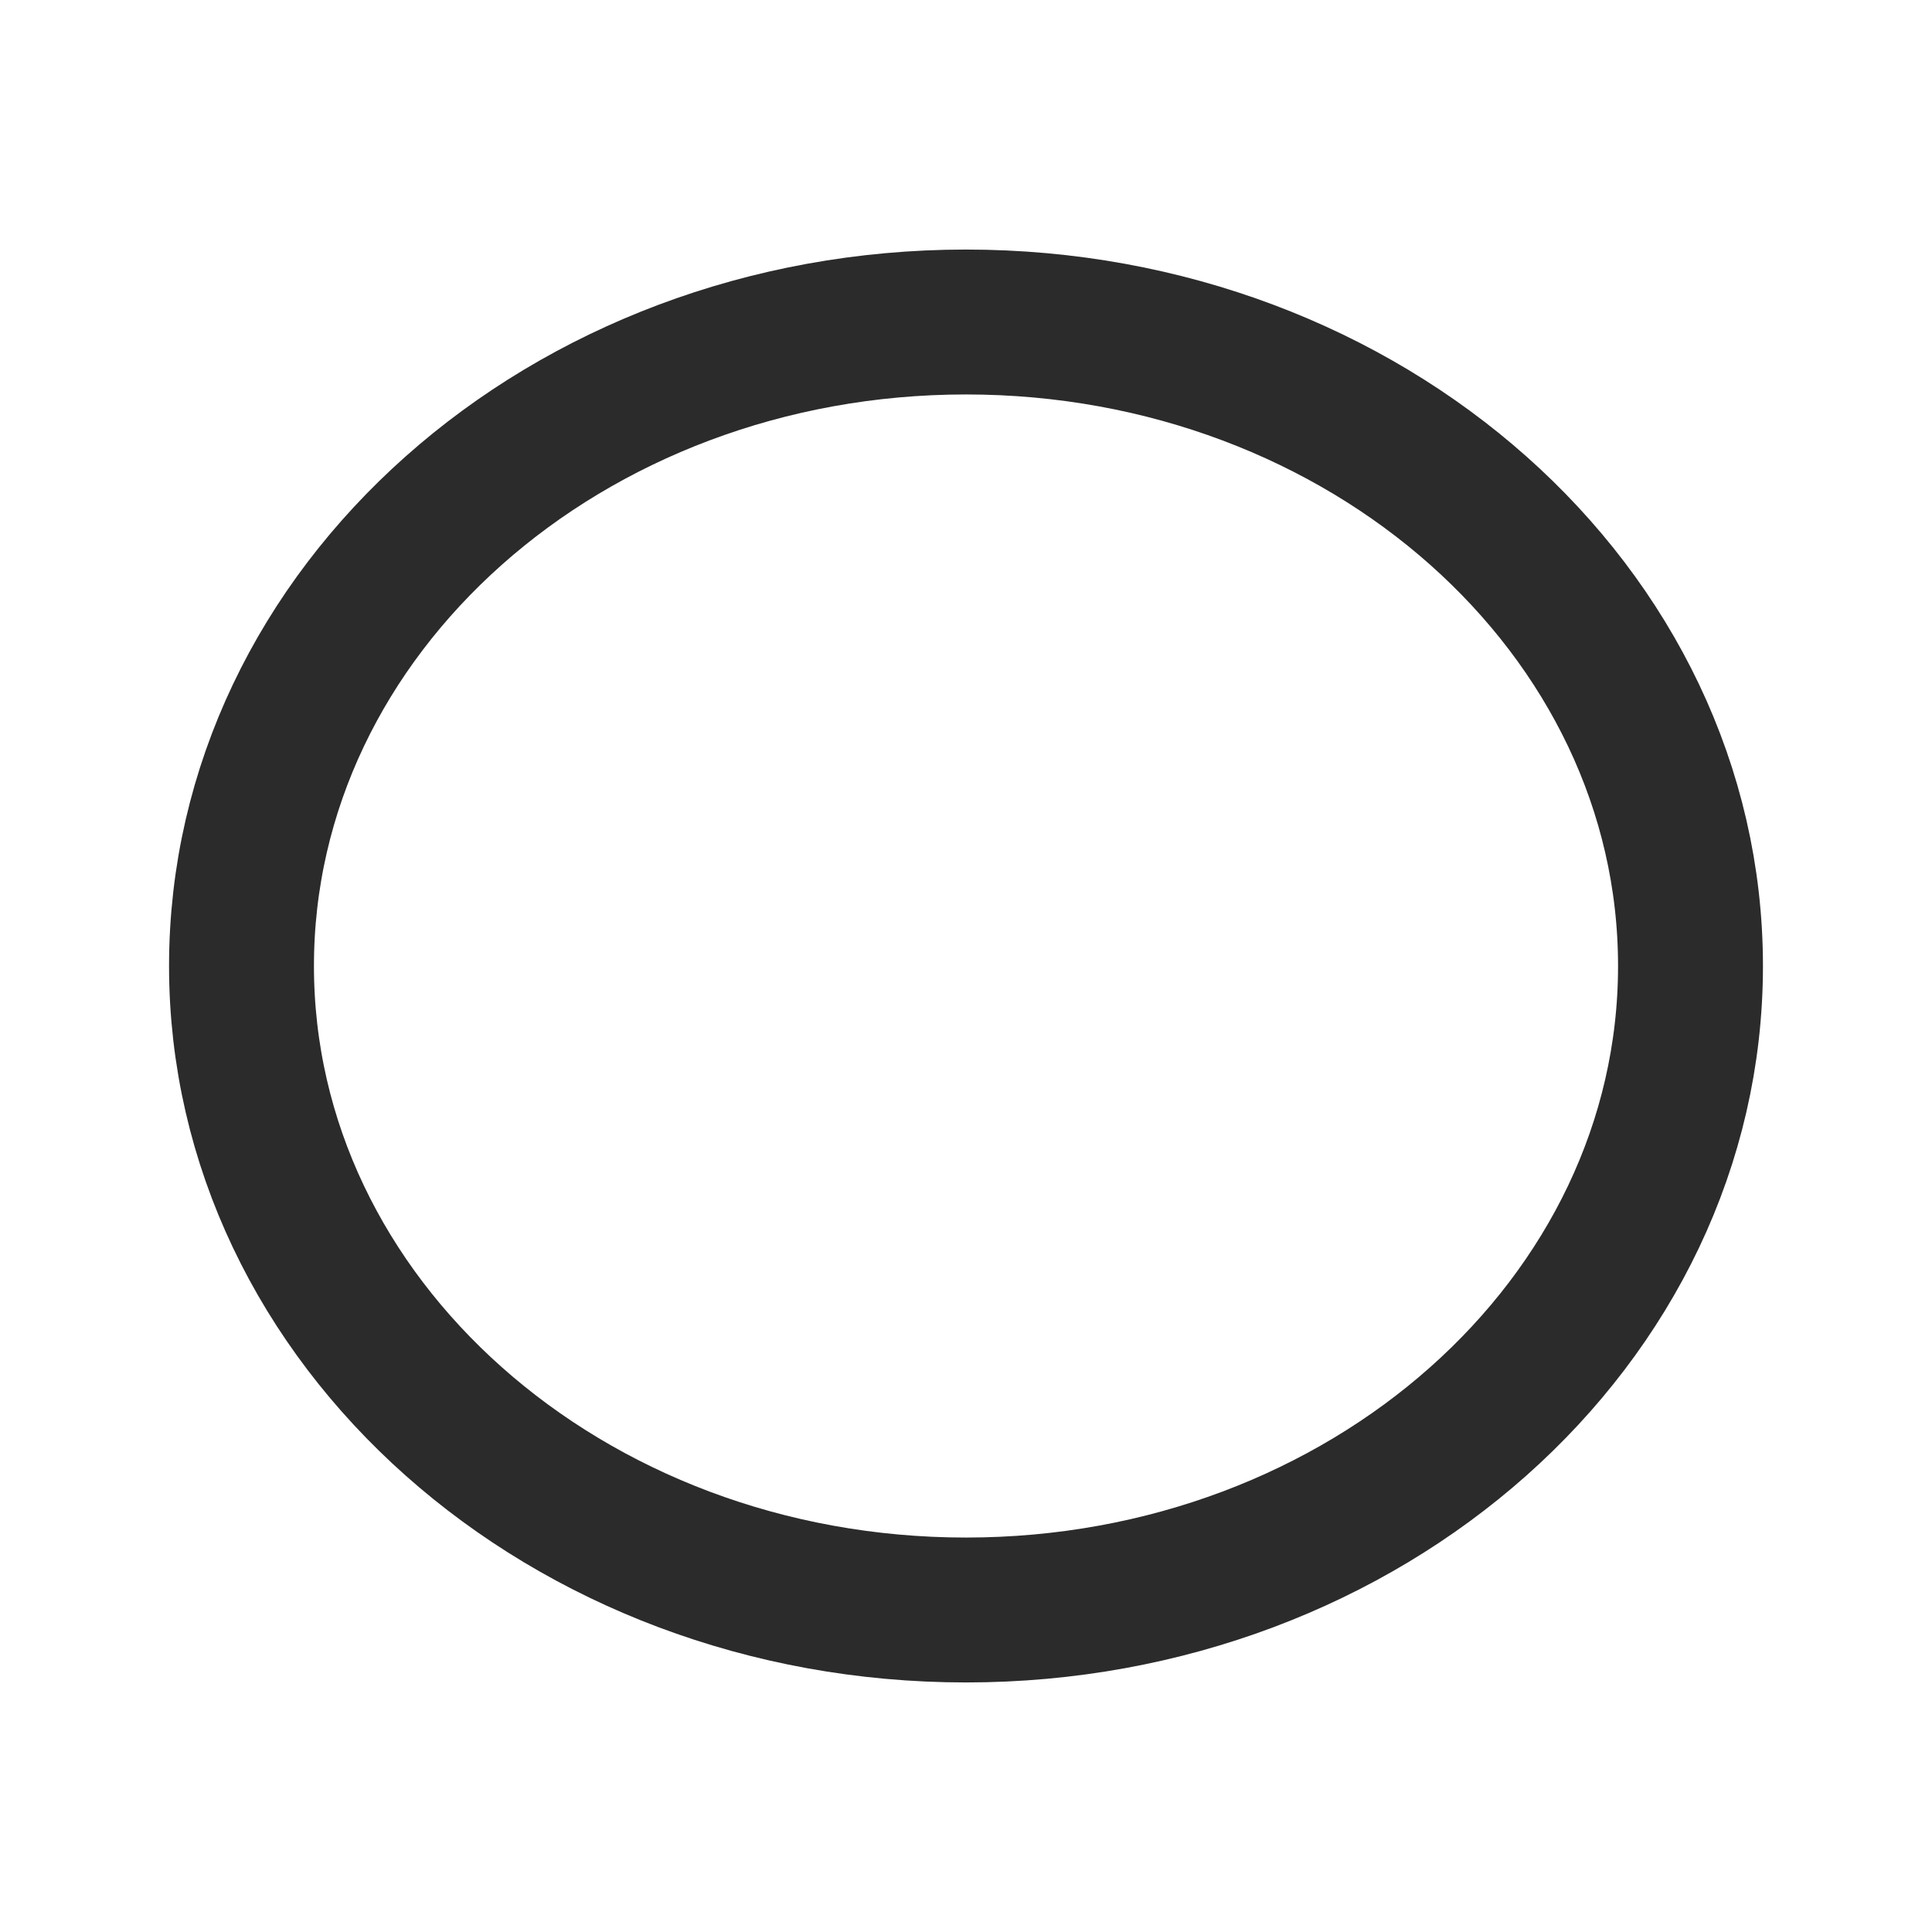
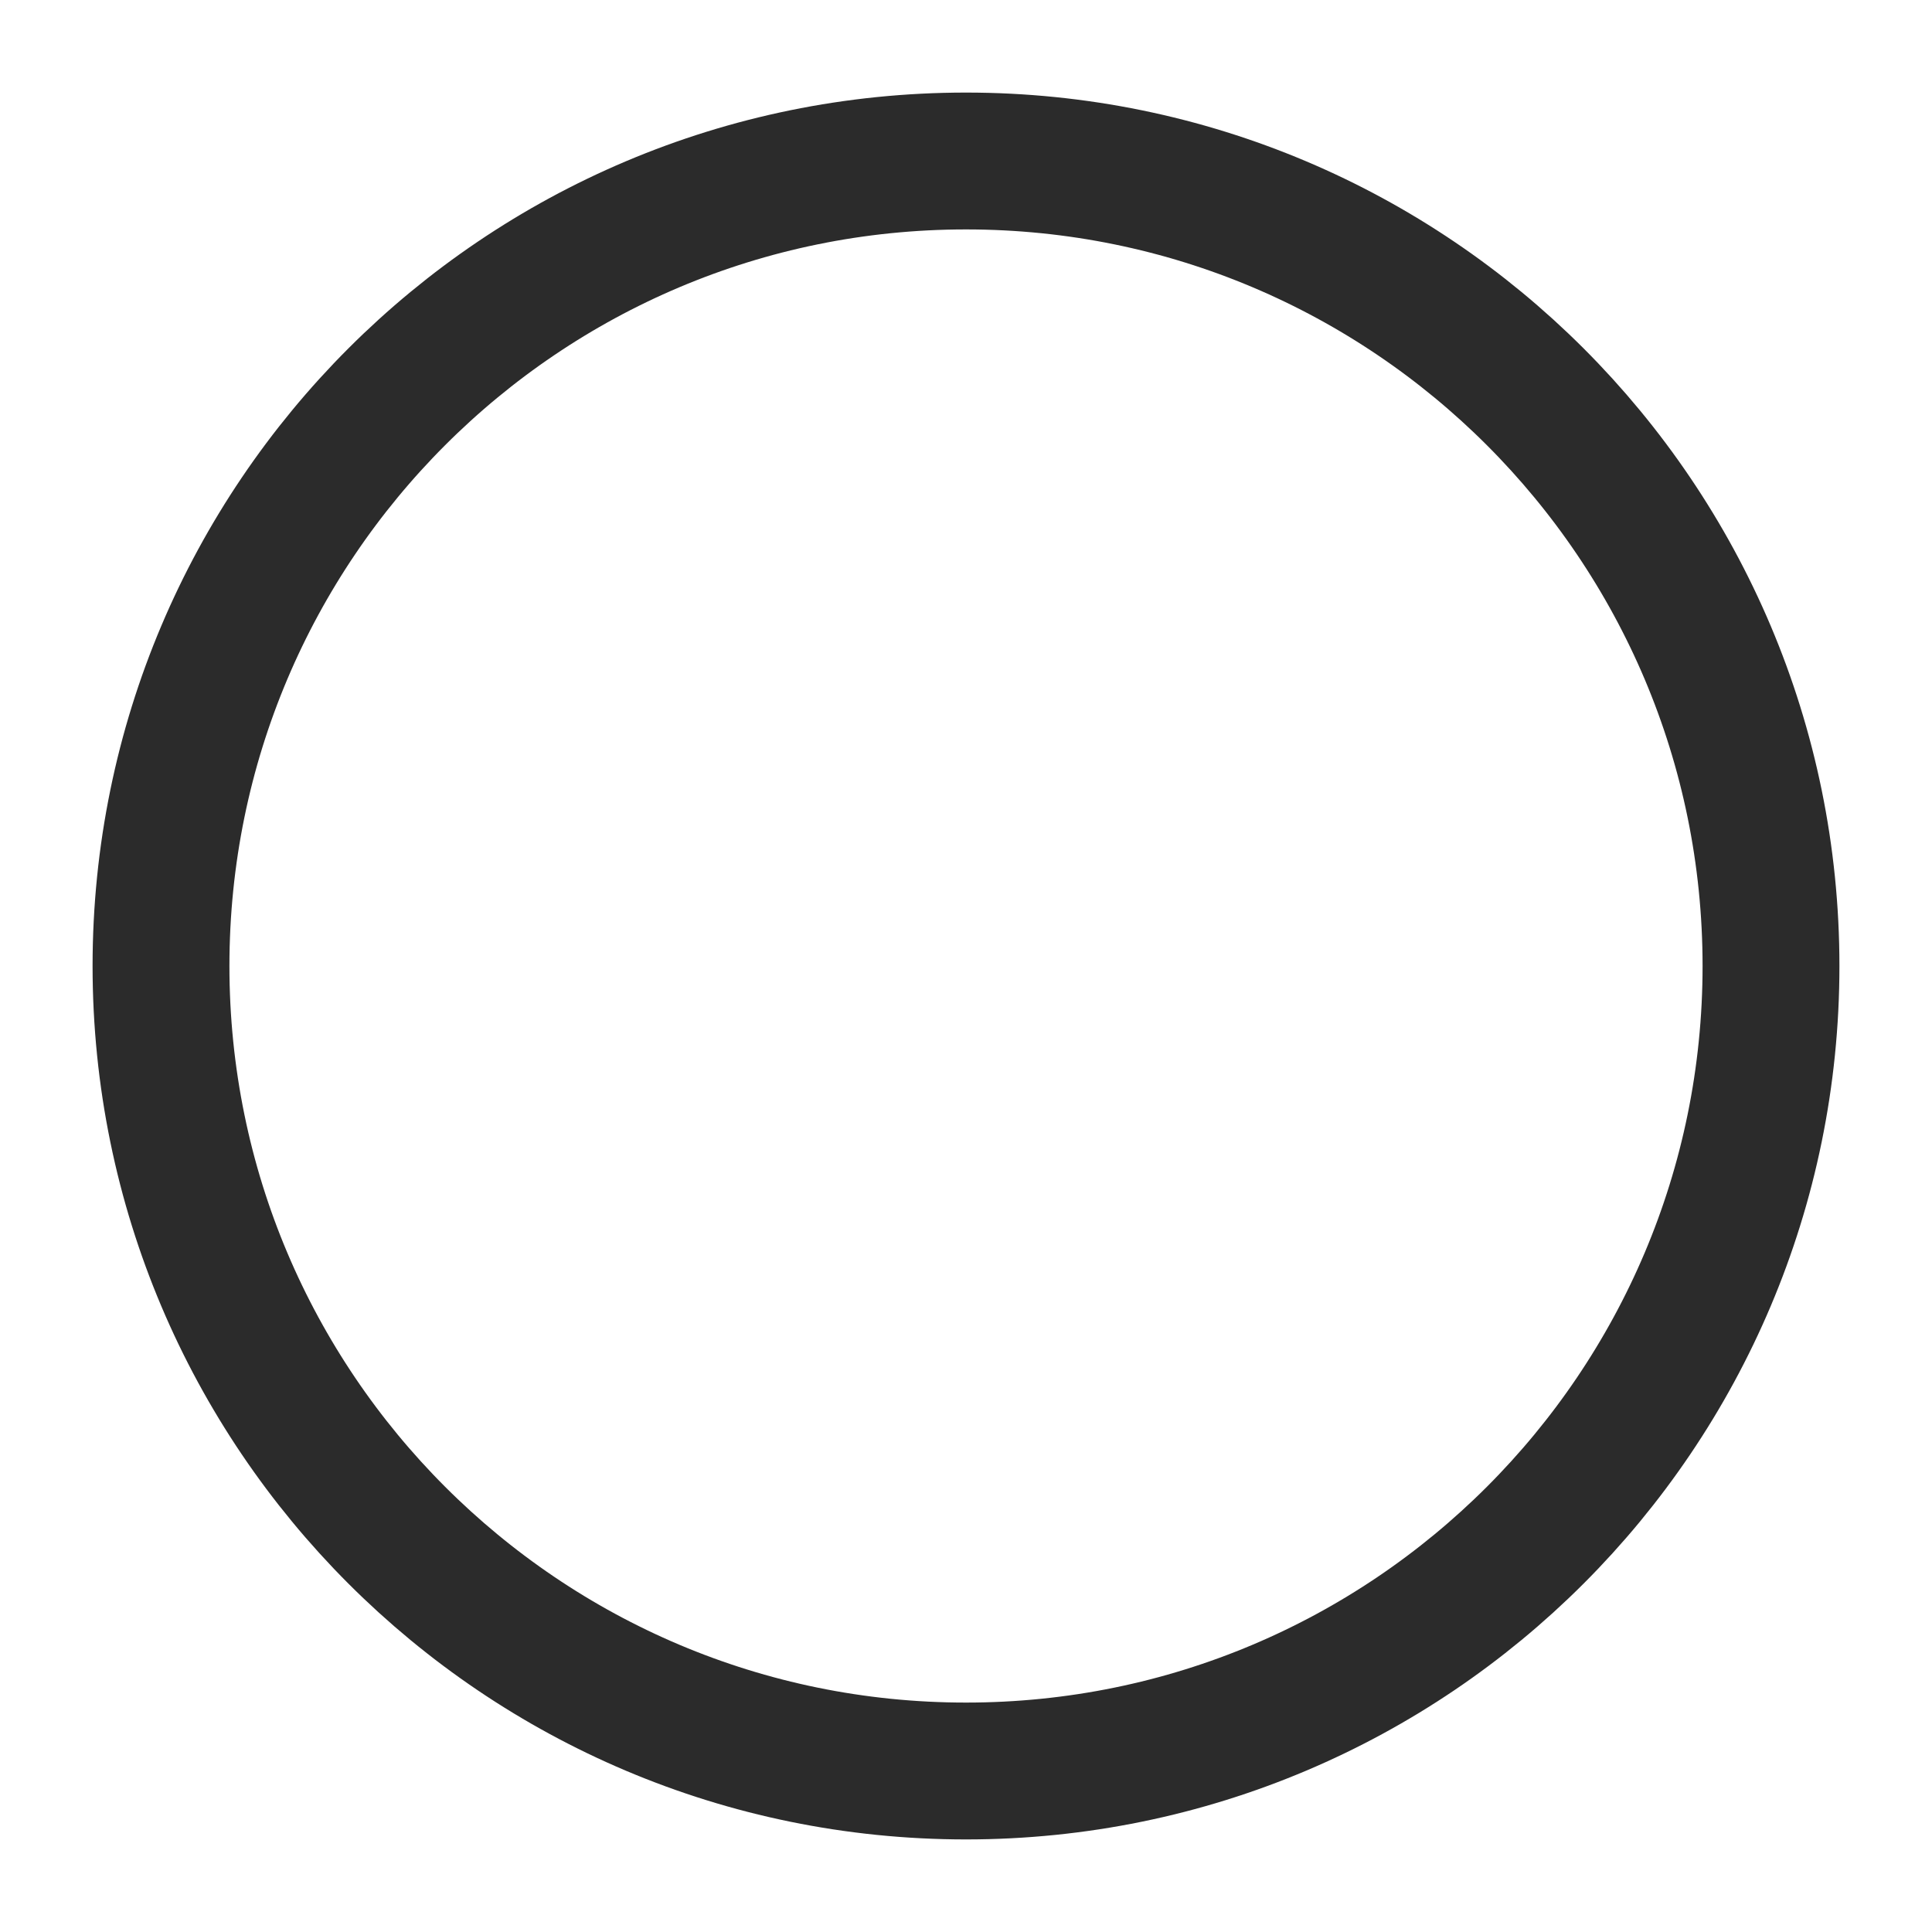
- <svg xmlns="http://www.w3.org/2000/svg" width="24" height="24" viewBox="0 0 24 24" fill="none" stroke="#2b2b2b" stroke-width="1.8" stroke-linecap="round" stroke-linejoin="round">
-   <ellipse cx="12" cy="12" rx="9" ry="8" />
+ <svg xmlns="http://www.w3.org/2000/svg" class="icon" width="24" height="24" viewBox="0 0 24 24" fill="none" stroke="#2b2b2b" stroke-width="1.7" stroke-linecap="round" stroke-linejoin="round" aria-hidden="true" focusable="false">
+   <circle cx="12" cy="12" r="10" />
</svg>
